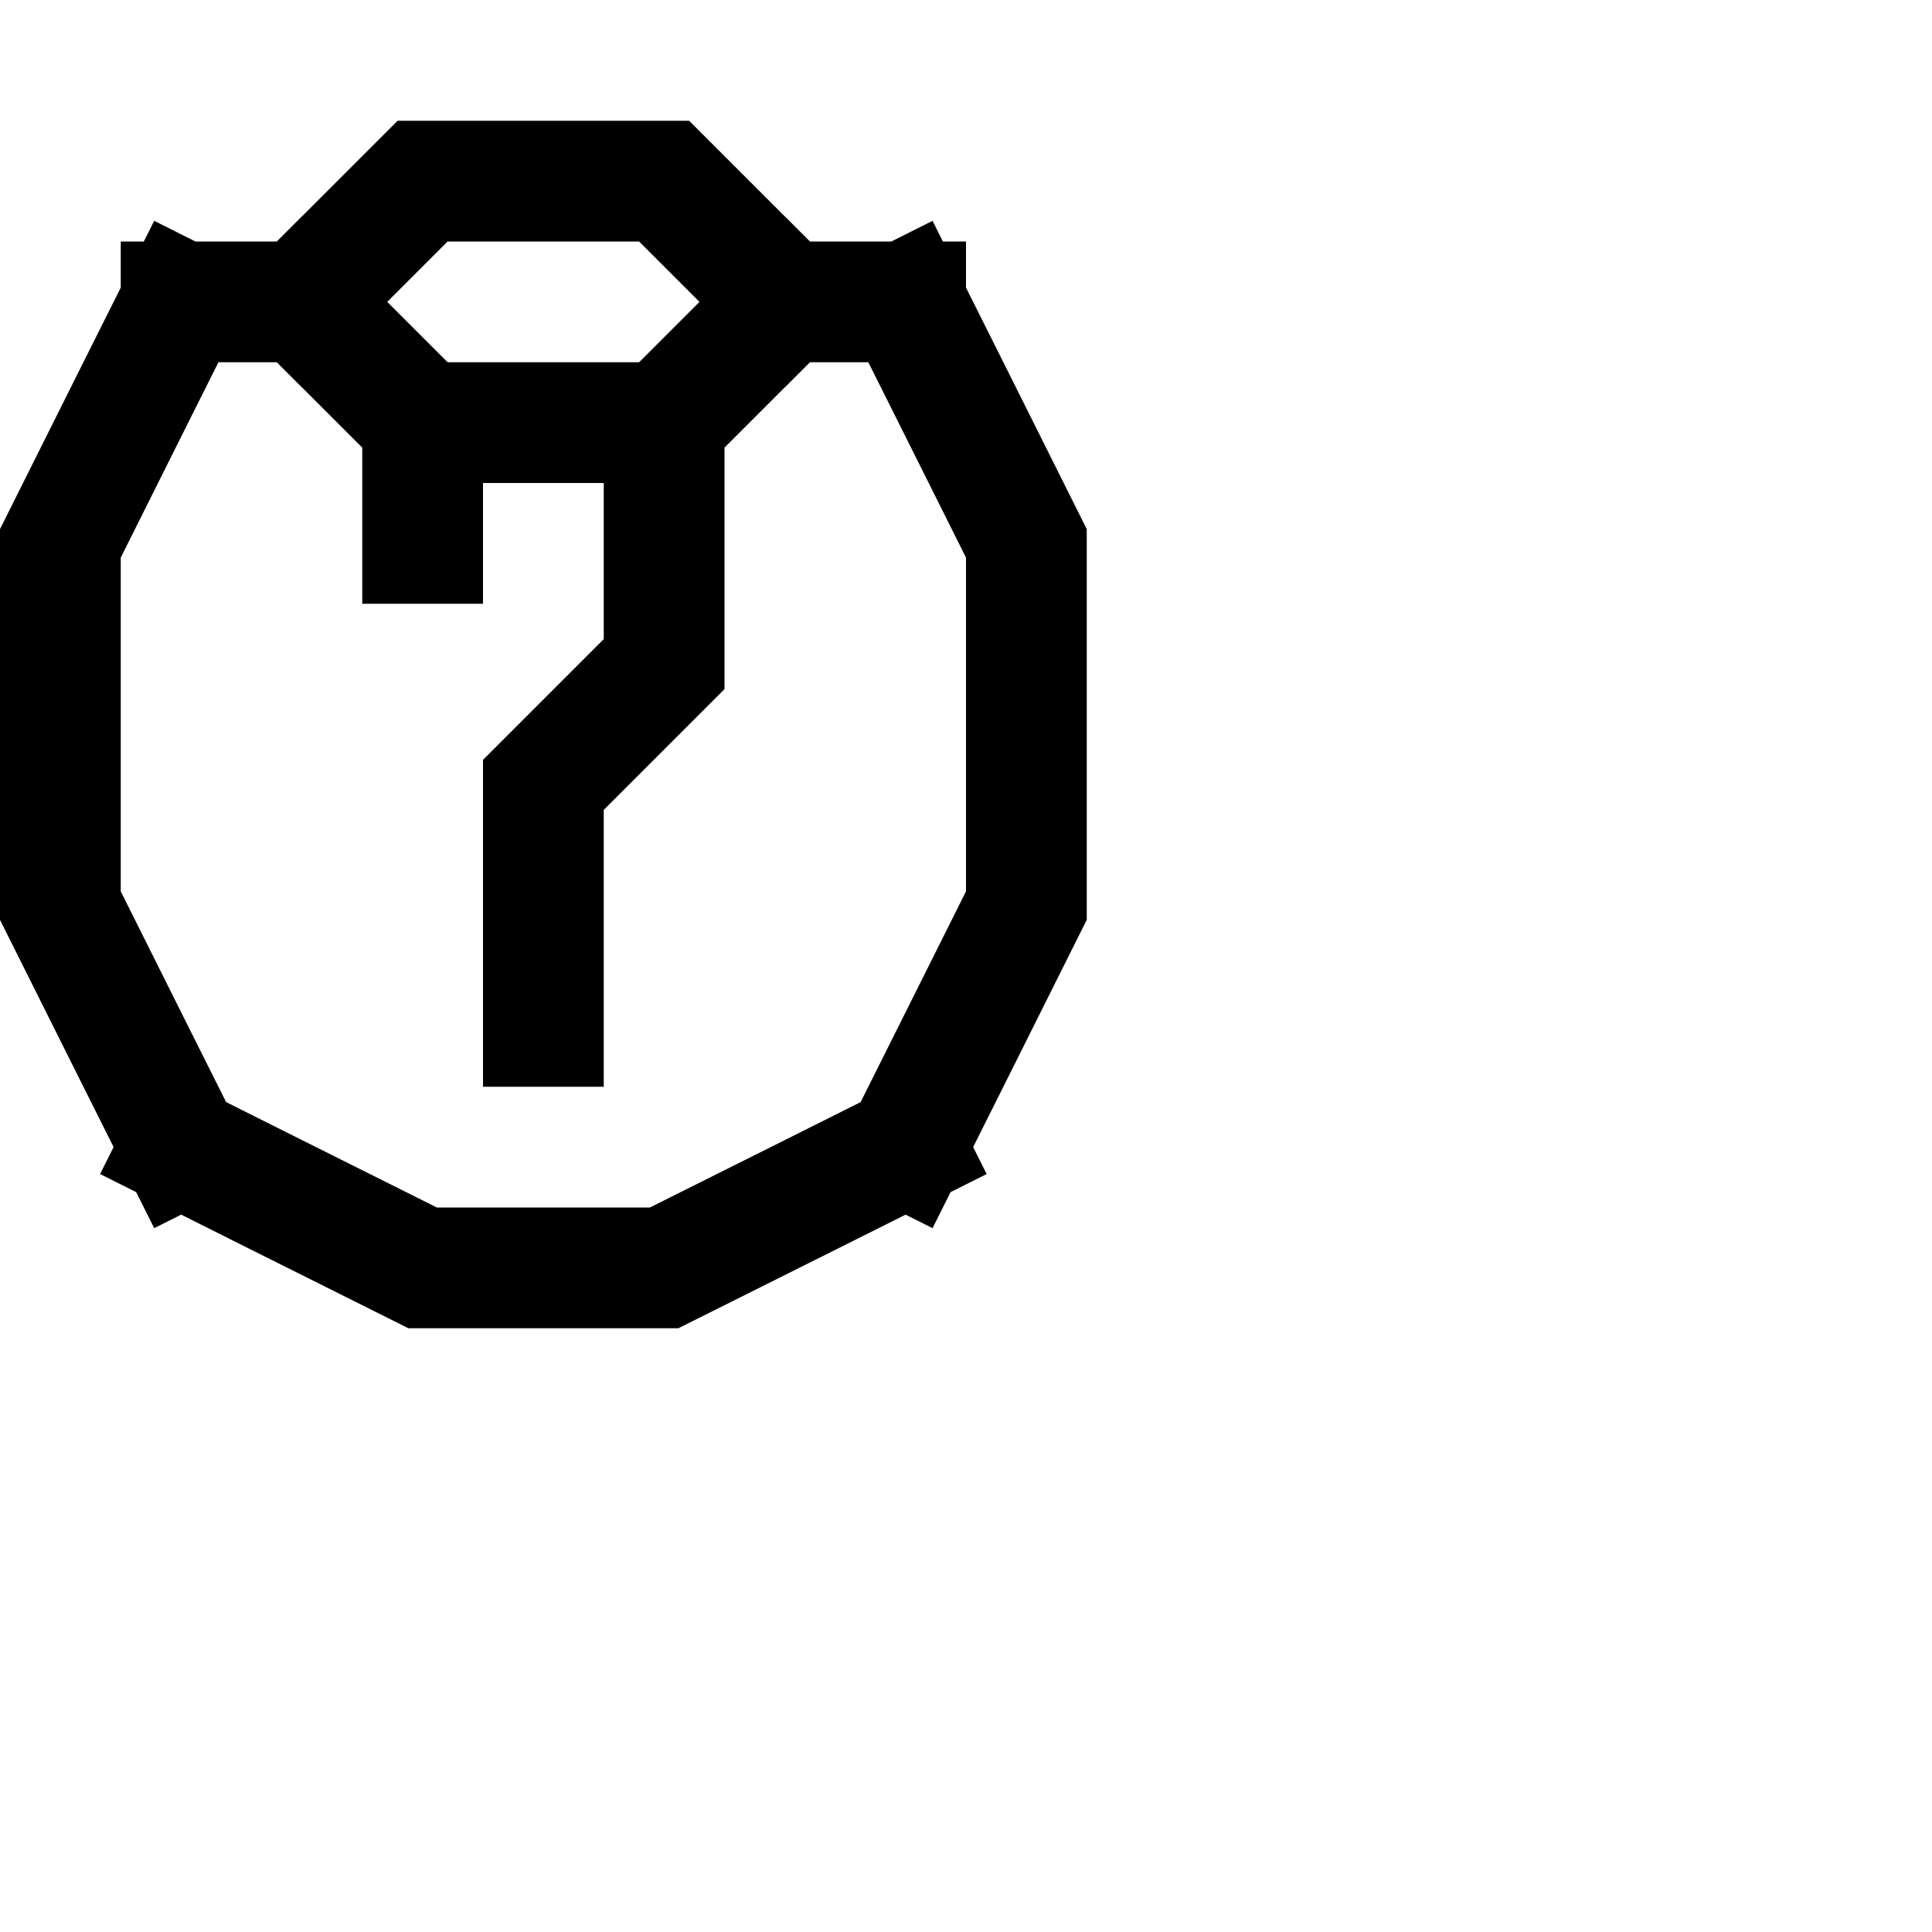
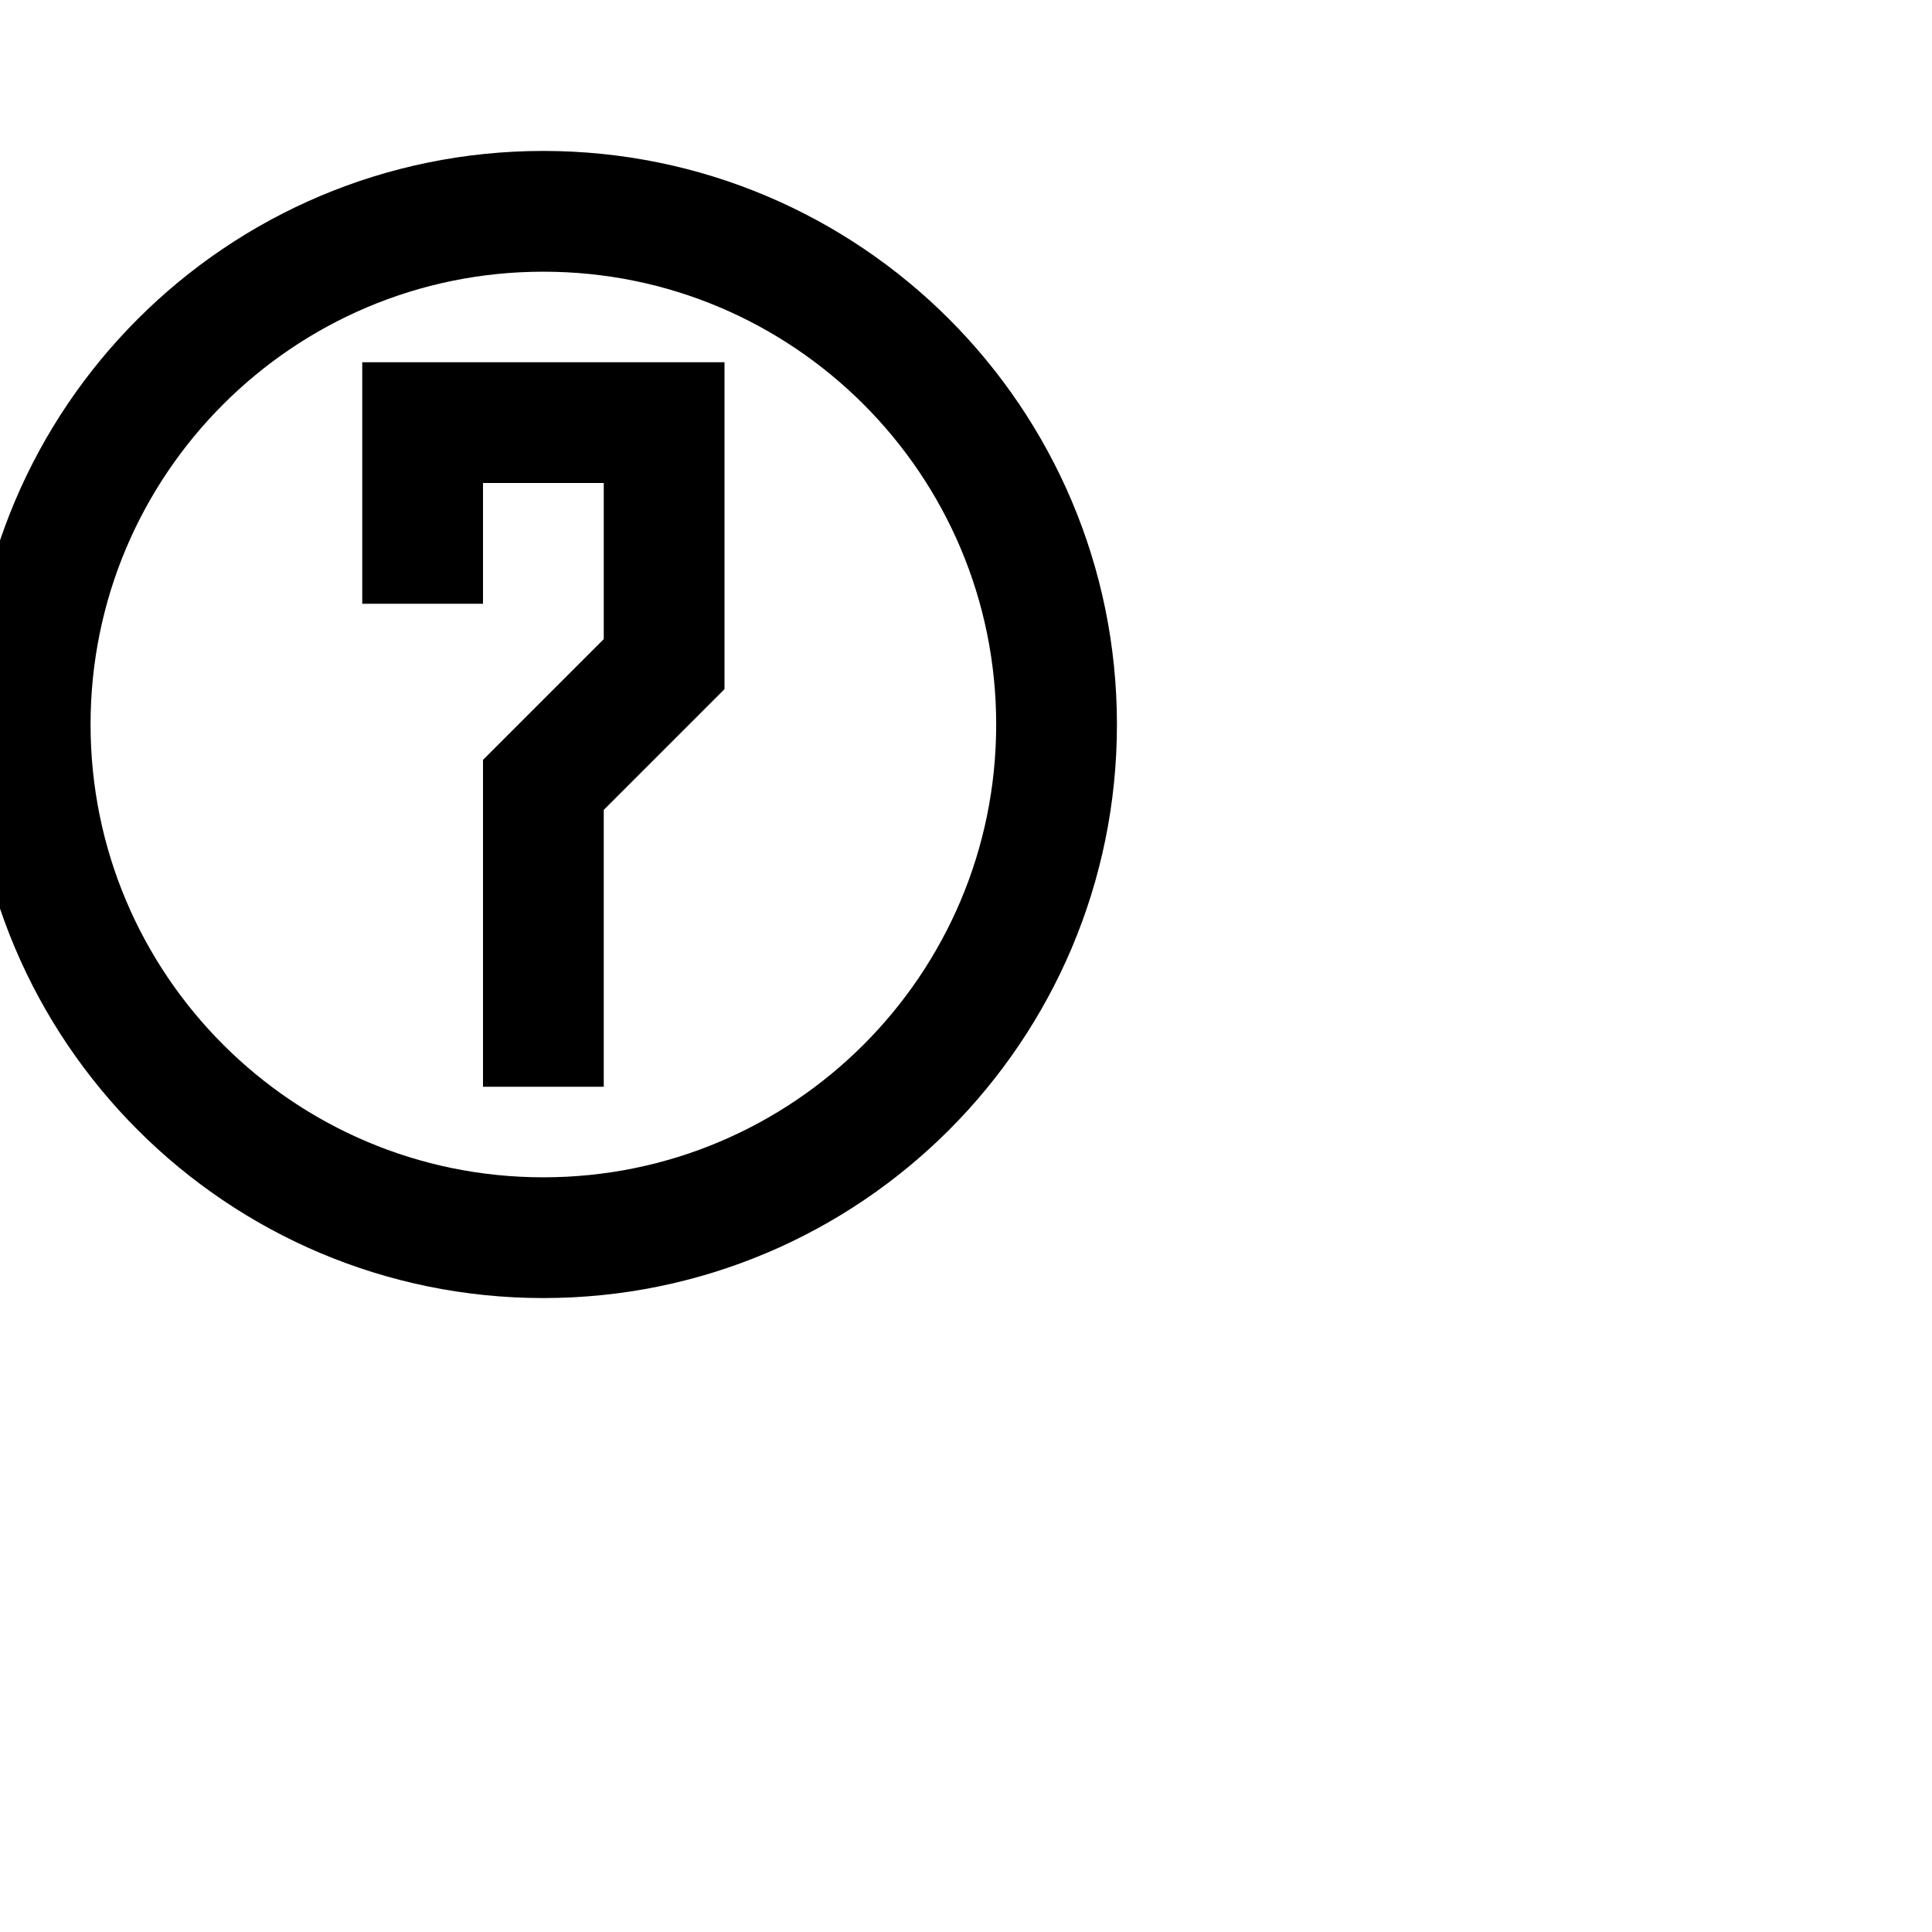
<svg xmlns="http://www.w3.org/2000/svg" viewBox="0 0 16 16" width="160" height="160">
-   <path d="M3.000 2.500 C2.667 2.500 1.333 2.500 1.000 2.500  M1.724 2.053 C1.390 2.719 0.833 3.833 0.500 4.500 C0.500 5.500 0.500 6.500 0.500 7.500 C0.833 8.167 1.390 9.281 1.724 9.947  M1.053 9.276 C1.719 9.610 2.833 10.167 3.500 10.500 C4.167 10.500 4.833 10.500 5.500 10.500 C6.167 10.167 7.281 9.610 7.947 9.276  M7.276 9.947 C7.610 9.281 8.167 8.167 8.500 7.500 C8.500 6.500 8.500 5.500 8.500 4.500 C8.167 3.833 7.610 2.719 7.276 2.053  M8.000 2.500 C7.667 2.500 6.333 2.500 6.000 2.500  M2.146 2.854 C2.480 2.520 3.167 1.833 3.500 1.500 C4.167 1.500 4.833 1.500 5.500 1.500 C5.833 1.833 6.520 2.520 6.854 2.854  M2.146 2.146 C2.480 2.480 3.520 3.520 3.854 3.854  M3.500 3.000 C3.500 3.333 3.500 4.667 3.500 5.000  M3.000 3.500 C3.667 3.500 5.333 3.500 6.000 3.500  M4.500 9.000 C4.500 8.333 4.500 7.167 4.500 6.500 C4.833 6.167 5.167 5.833 5.500 5.500 C5.500 4.833 5.500 3.667 5.500 3.000  M5.146 3.854 C5.480 3.520 6.520 2.480 6.854 2.146 " fill="none" stroke="#000" stroke-width="1.0" stroke-linecap="butt" stroke-linejoin="miter" stroke-miterlimit="4" />
+   <path d="M8.750 6.000 C8.750 3.653 6.847 1.750 4.500 1.750 C2.153 1.750 0.250 3.653 0.250 6.000 C0.250 8.347 2.153 10.250 4.500 10.250 C6.847 10.250 8.750 8.347 8.750 6.000 Z M3.500 5.000 C3.500 4.667 3.500 3.333 3.500 3.000  M3.000 3.500 C3.667 3.500 5.333 3.500 6.000 3.500  M5.500 3.000 C5.500 3.667 5.500 4.833 5.500 5.500 C5.167 5.833 4.833 6.167 4.500 6.500 C4.500 7.167 4.500 8.333 4.500 9.000 " fill="none" stroke="#000" stroke-width="1.0" stroke-linecap="butt" stroke-linejoin="miter" stroke-miterlimit="4" />
</svg>
